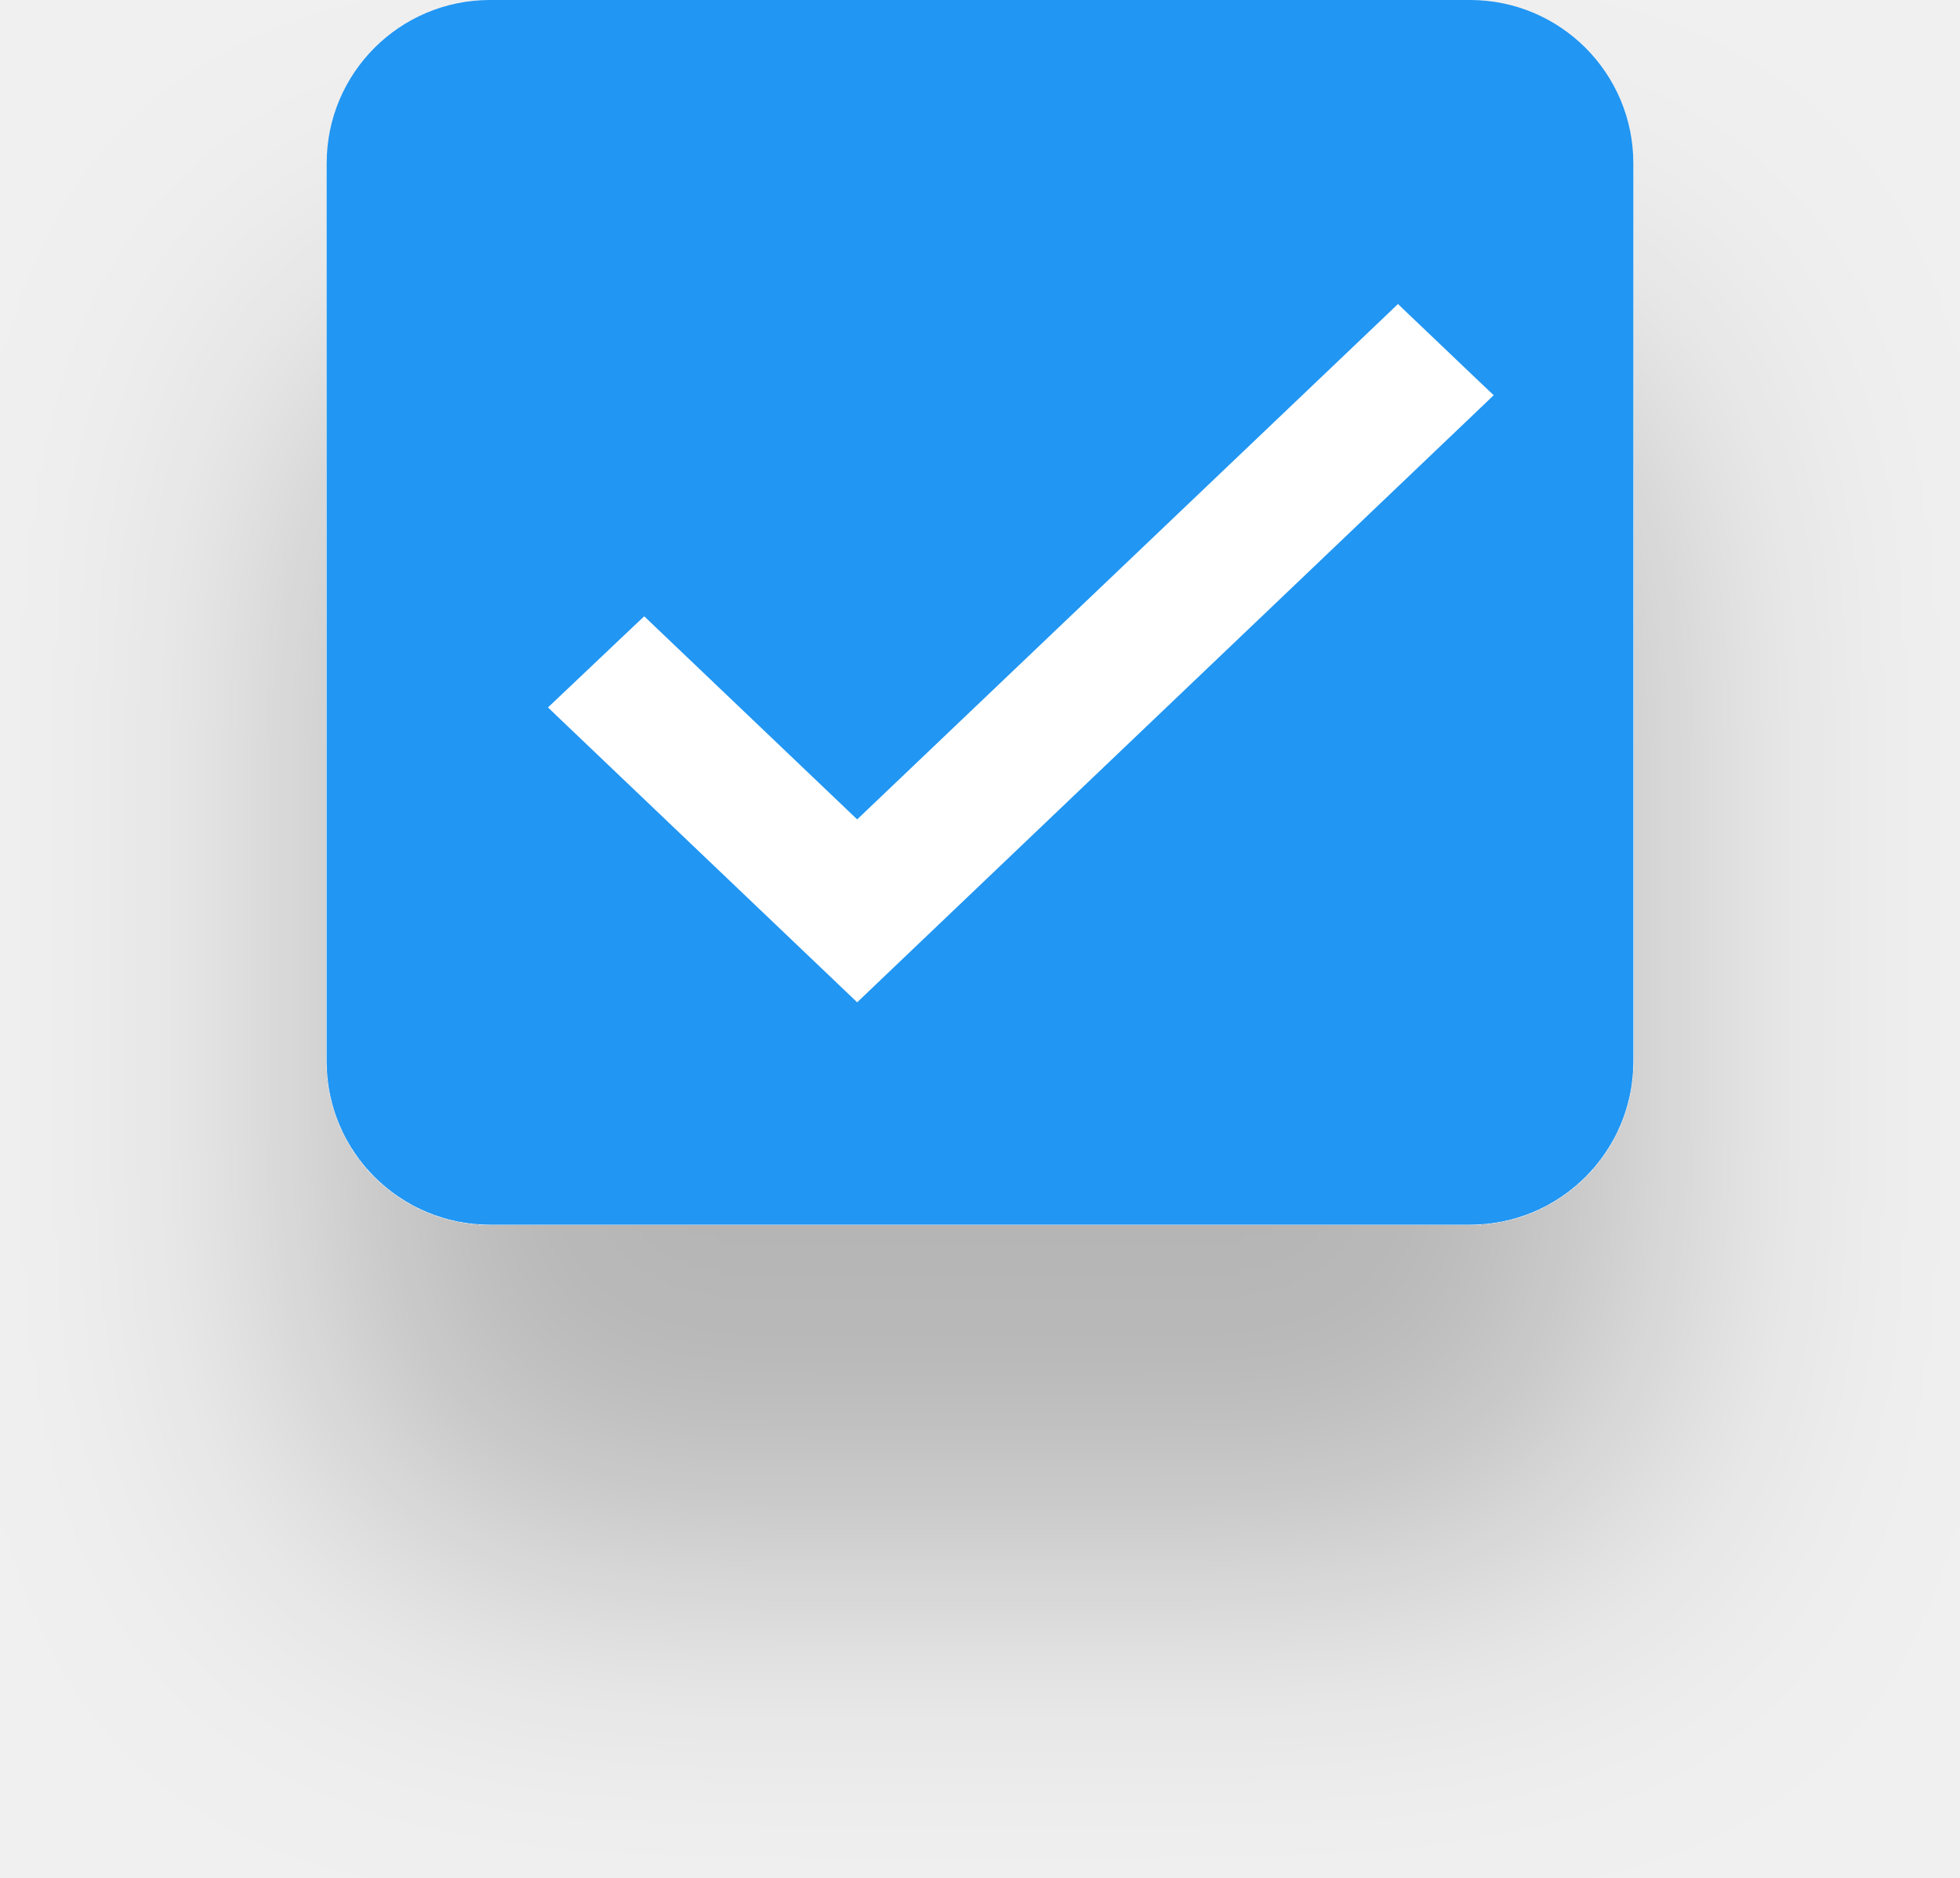
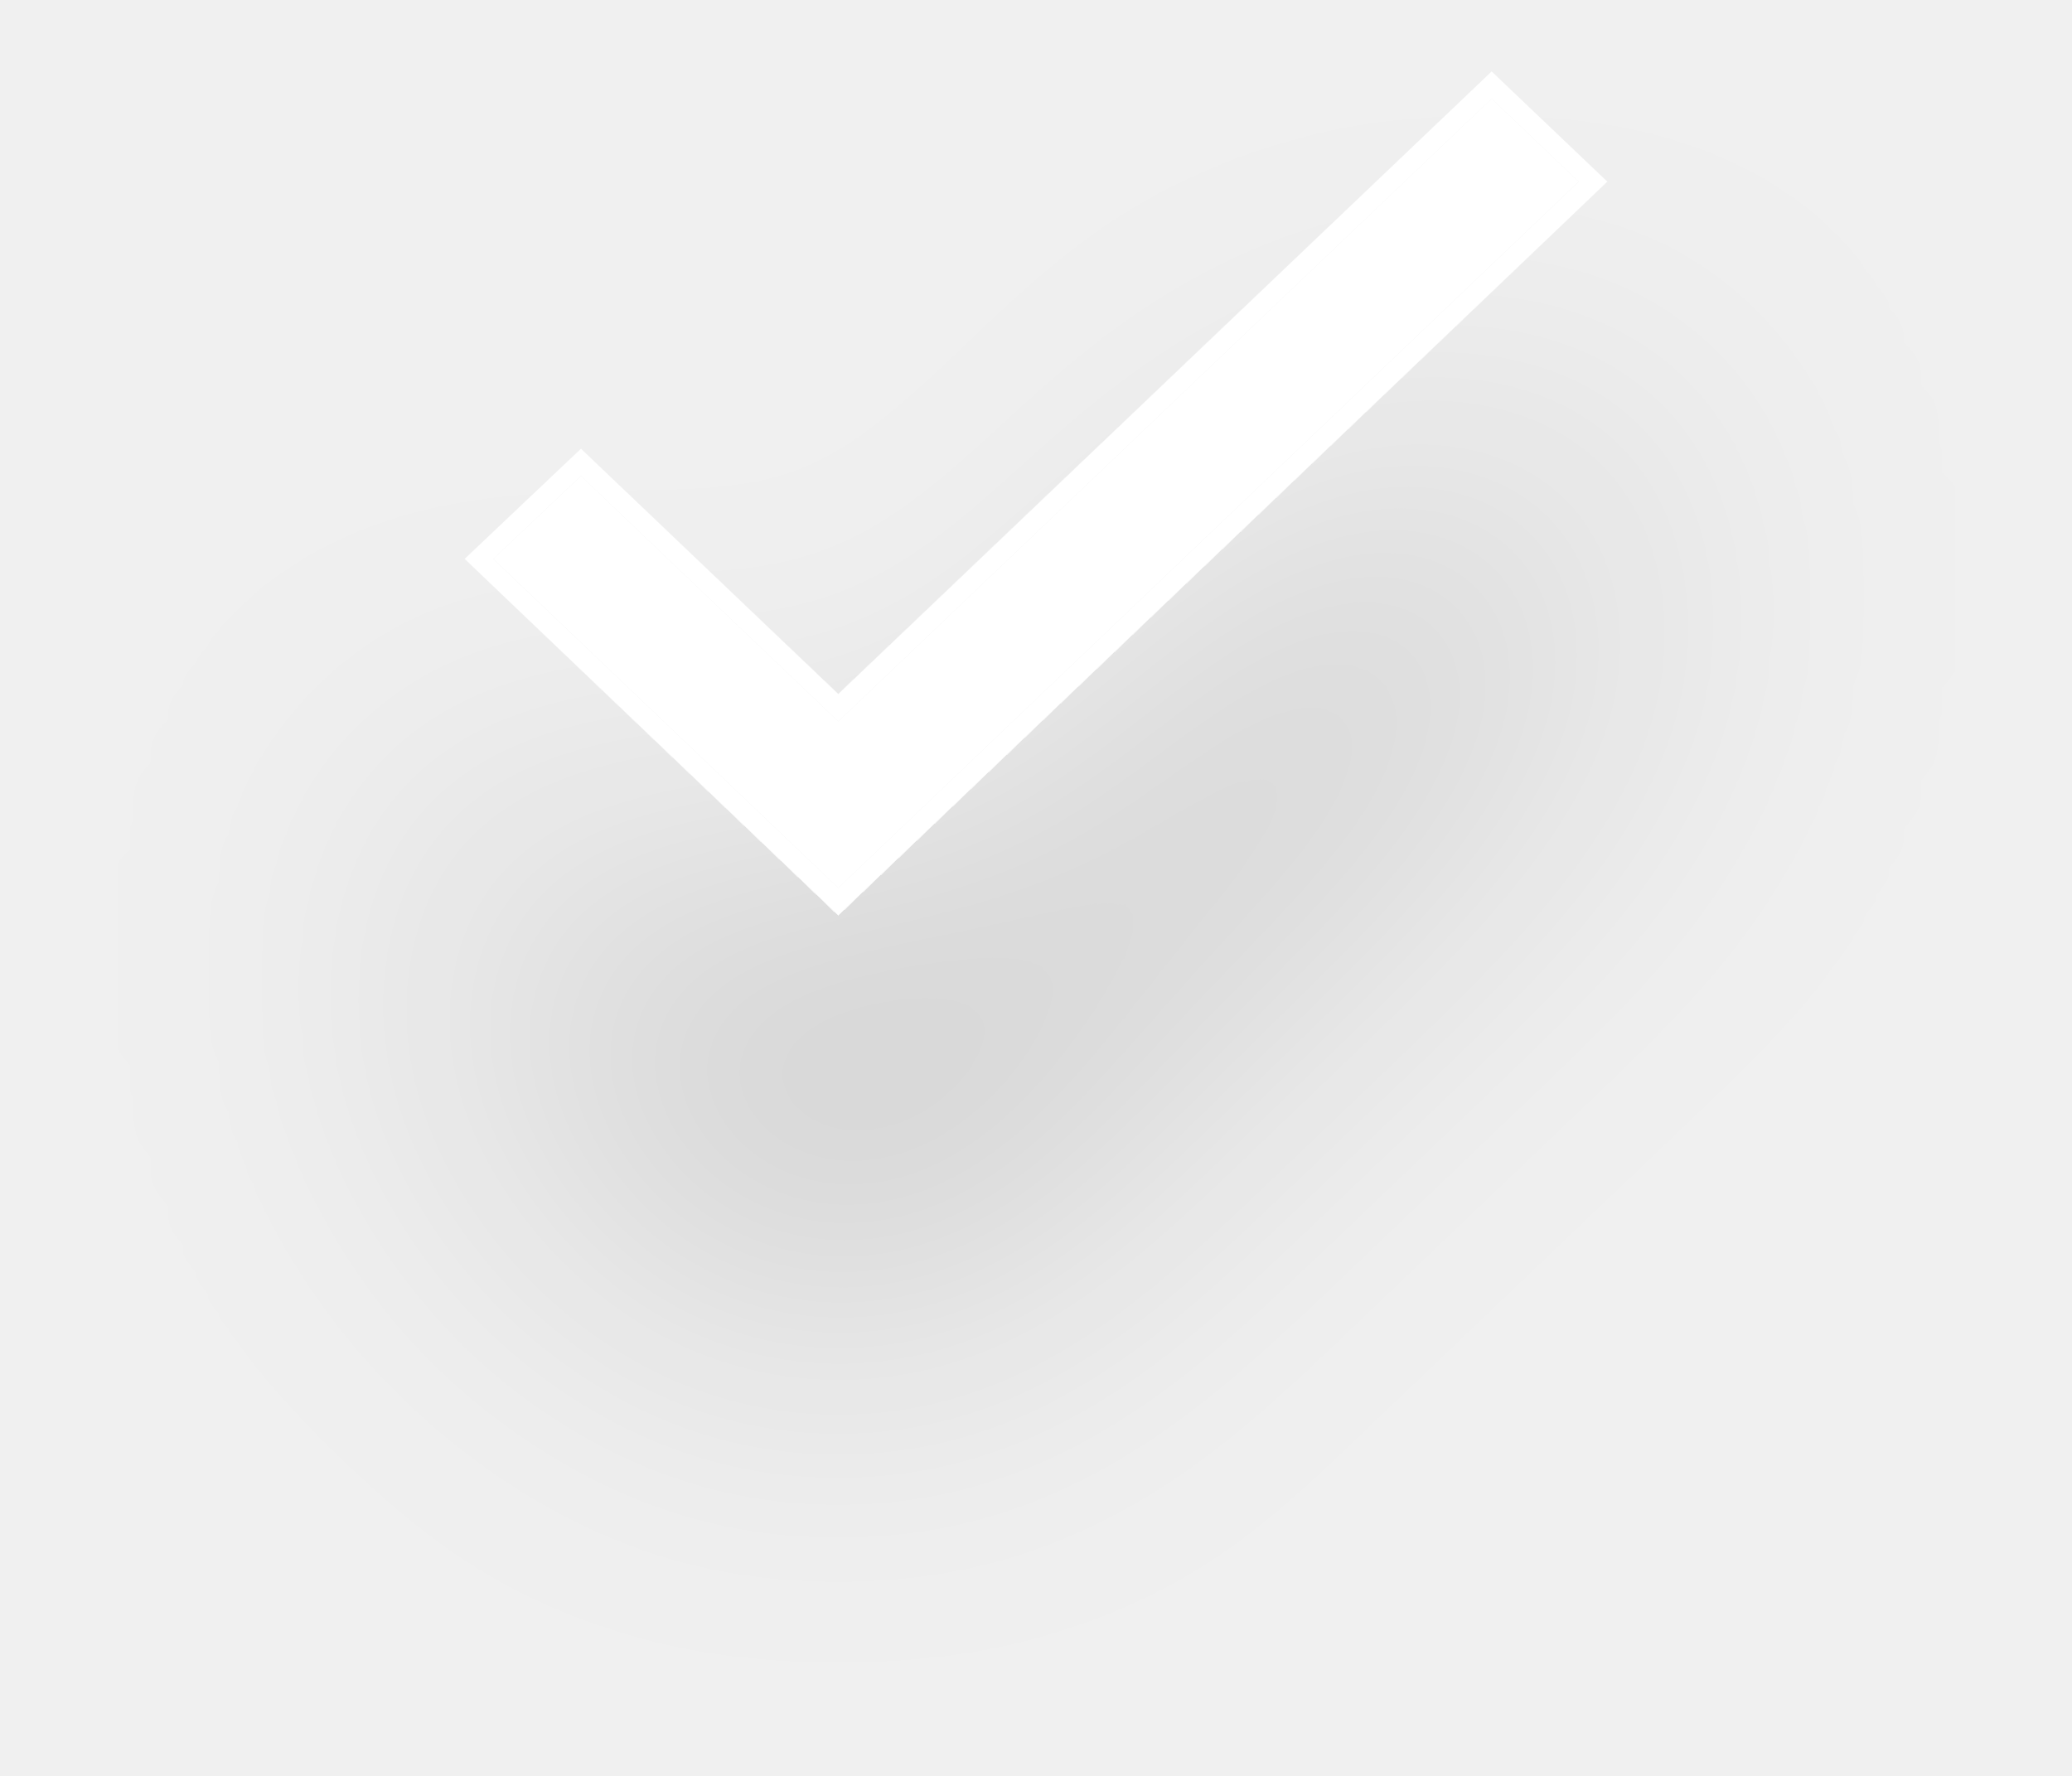
- <svg xmlns="http://www.w3.org/2000/svg" width="24" height="23" fill="none">
-   <g filter="url(#a)">
-     <rect x="4" width="16" height="15" rx="2" fill="#2196F3" />
-     <path d="m7.957 7.752-.069-.066-.069.065-.888.842-.076.072.076.073 3.496 3.334.069.066.069-.066 7.504-7.158.076-.073-.076-.072-.882-.841-.069-.066-.069.066-6.553 6.246-2.539-2.422Z" fill="#fff" stroke="#fff" stroke-width=".2" />
+ <svg xmlns="http://www.w3.org/2000/svg" width="21" height="18" viewBox="0 0 21 18" fill="none">
+   <g filter="url(#filter0_d_1_3146)">
+     <path d="M8.496 7.312L5.888 4.824L5 5.665L8.496 9L16 1.841L15.118 1L8.496 7.312Z" fill="white" />
+     <path d="M5.957 4.752L5.888 4.686L5.819 4.751L4.931 5.593L4.855 5.665L4.931 5.738L8.427 9.072L8.496 9.138L8.565 9.072L16.069 1.914L16.145 1.841L16.069 1.769L15.187 0.928L15.118 0.862L15.049 0.928L8.496 7.174L5.957 4.752Z" stroke="white" stroke-width="0.2" />
  </g>
  <defs>
-     <filter id="a" x="0" y="0" width="24" height="23" filterUnits="userSpaceOnUse" color-interpolation-filters="sRGB">
+     <filter id="filter0_d_1_3146" x="0.71" y="0.724" width="19.58" height="16.553" filterUnits="userSpaceOnUse" color-interpolation-filters="sRGB">
      <feFlood flood-opacity="0" result="BackgroundImageFix" />
-       <feColorMatrix in="SourceAlpha" values="0 0 0 0 0 0 0 0 0 0 0 0 0 0 0 0 0 0 127 0" result="hardAlpha" />
+       <feColorMatrix in="SourceAlpha" type="matrix" values="0 0 0 0 0 0 0 0 0 0 0 0 0 0 0 0 0 0 127 0" result="hardAlpha" />
      <feOffset dy="4" />
      <feGaussianBlur stdDeviation="2" />
      <feComposite in2="hardAlpha" operator="out" />
-       <feColorMatrix values="0 0 0 0 0 0 0 0 0 0 0 0 0 0 0 0 0 0 0.25 0" />
-       <feBlend in2="BackgroundImageFix" result="effect1_dropShadow_1_3144" />
-       <feBlend in="SourceGraphic" in2="effect1_dropShadow_1_3144" result="shape" />
+       <feColorMatrix type="matrix" values="0 0 0 0 0 0 0 0 0 0 0 0 0 0 0 0 0 0 0.25 0" />
+       <feBlend mode="normal" in2="BackgroundImageFix" result="effect1_dropShadow_1_3146" />
+       <feBlend mode="normal" in="SourceGraphic" in2="effect1_dropShadow_1_3146" result="shape" />
    </filter>
  </defs>
</svg>
